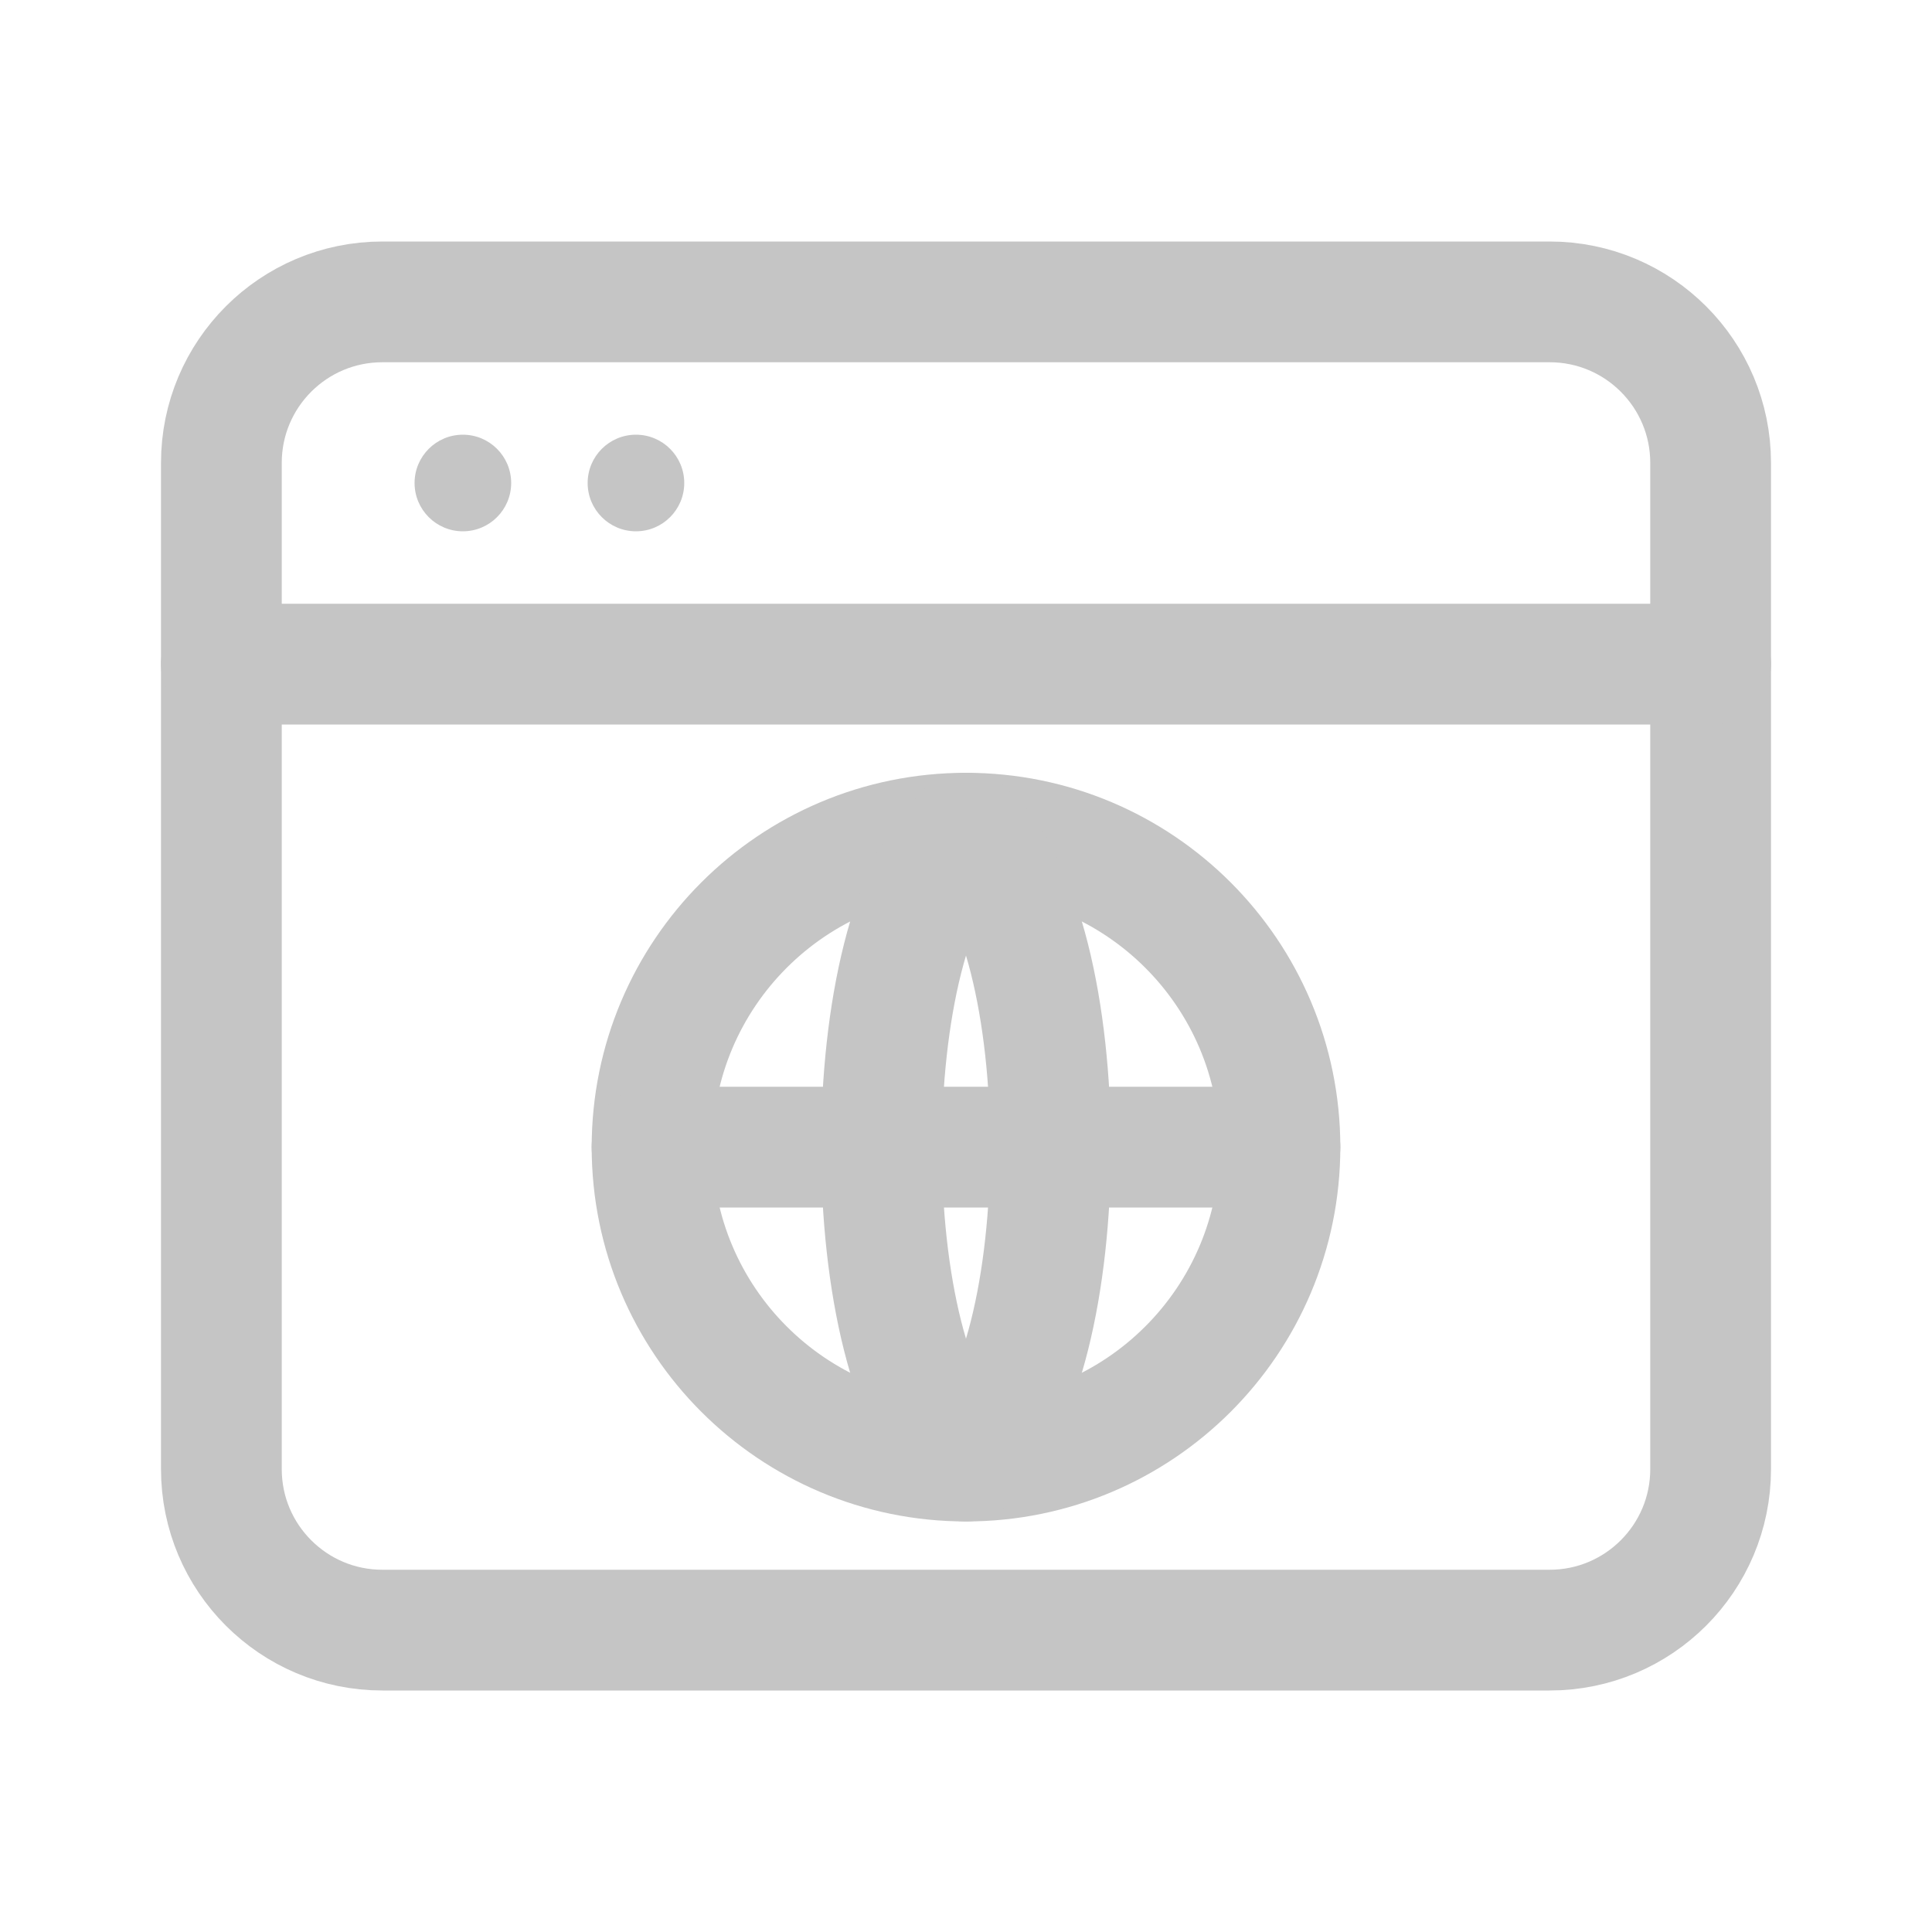
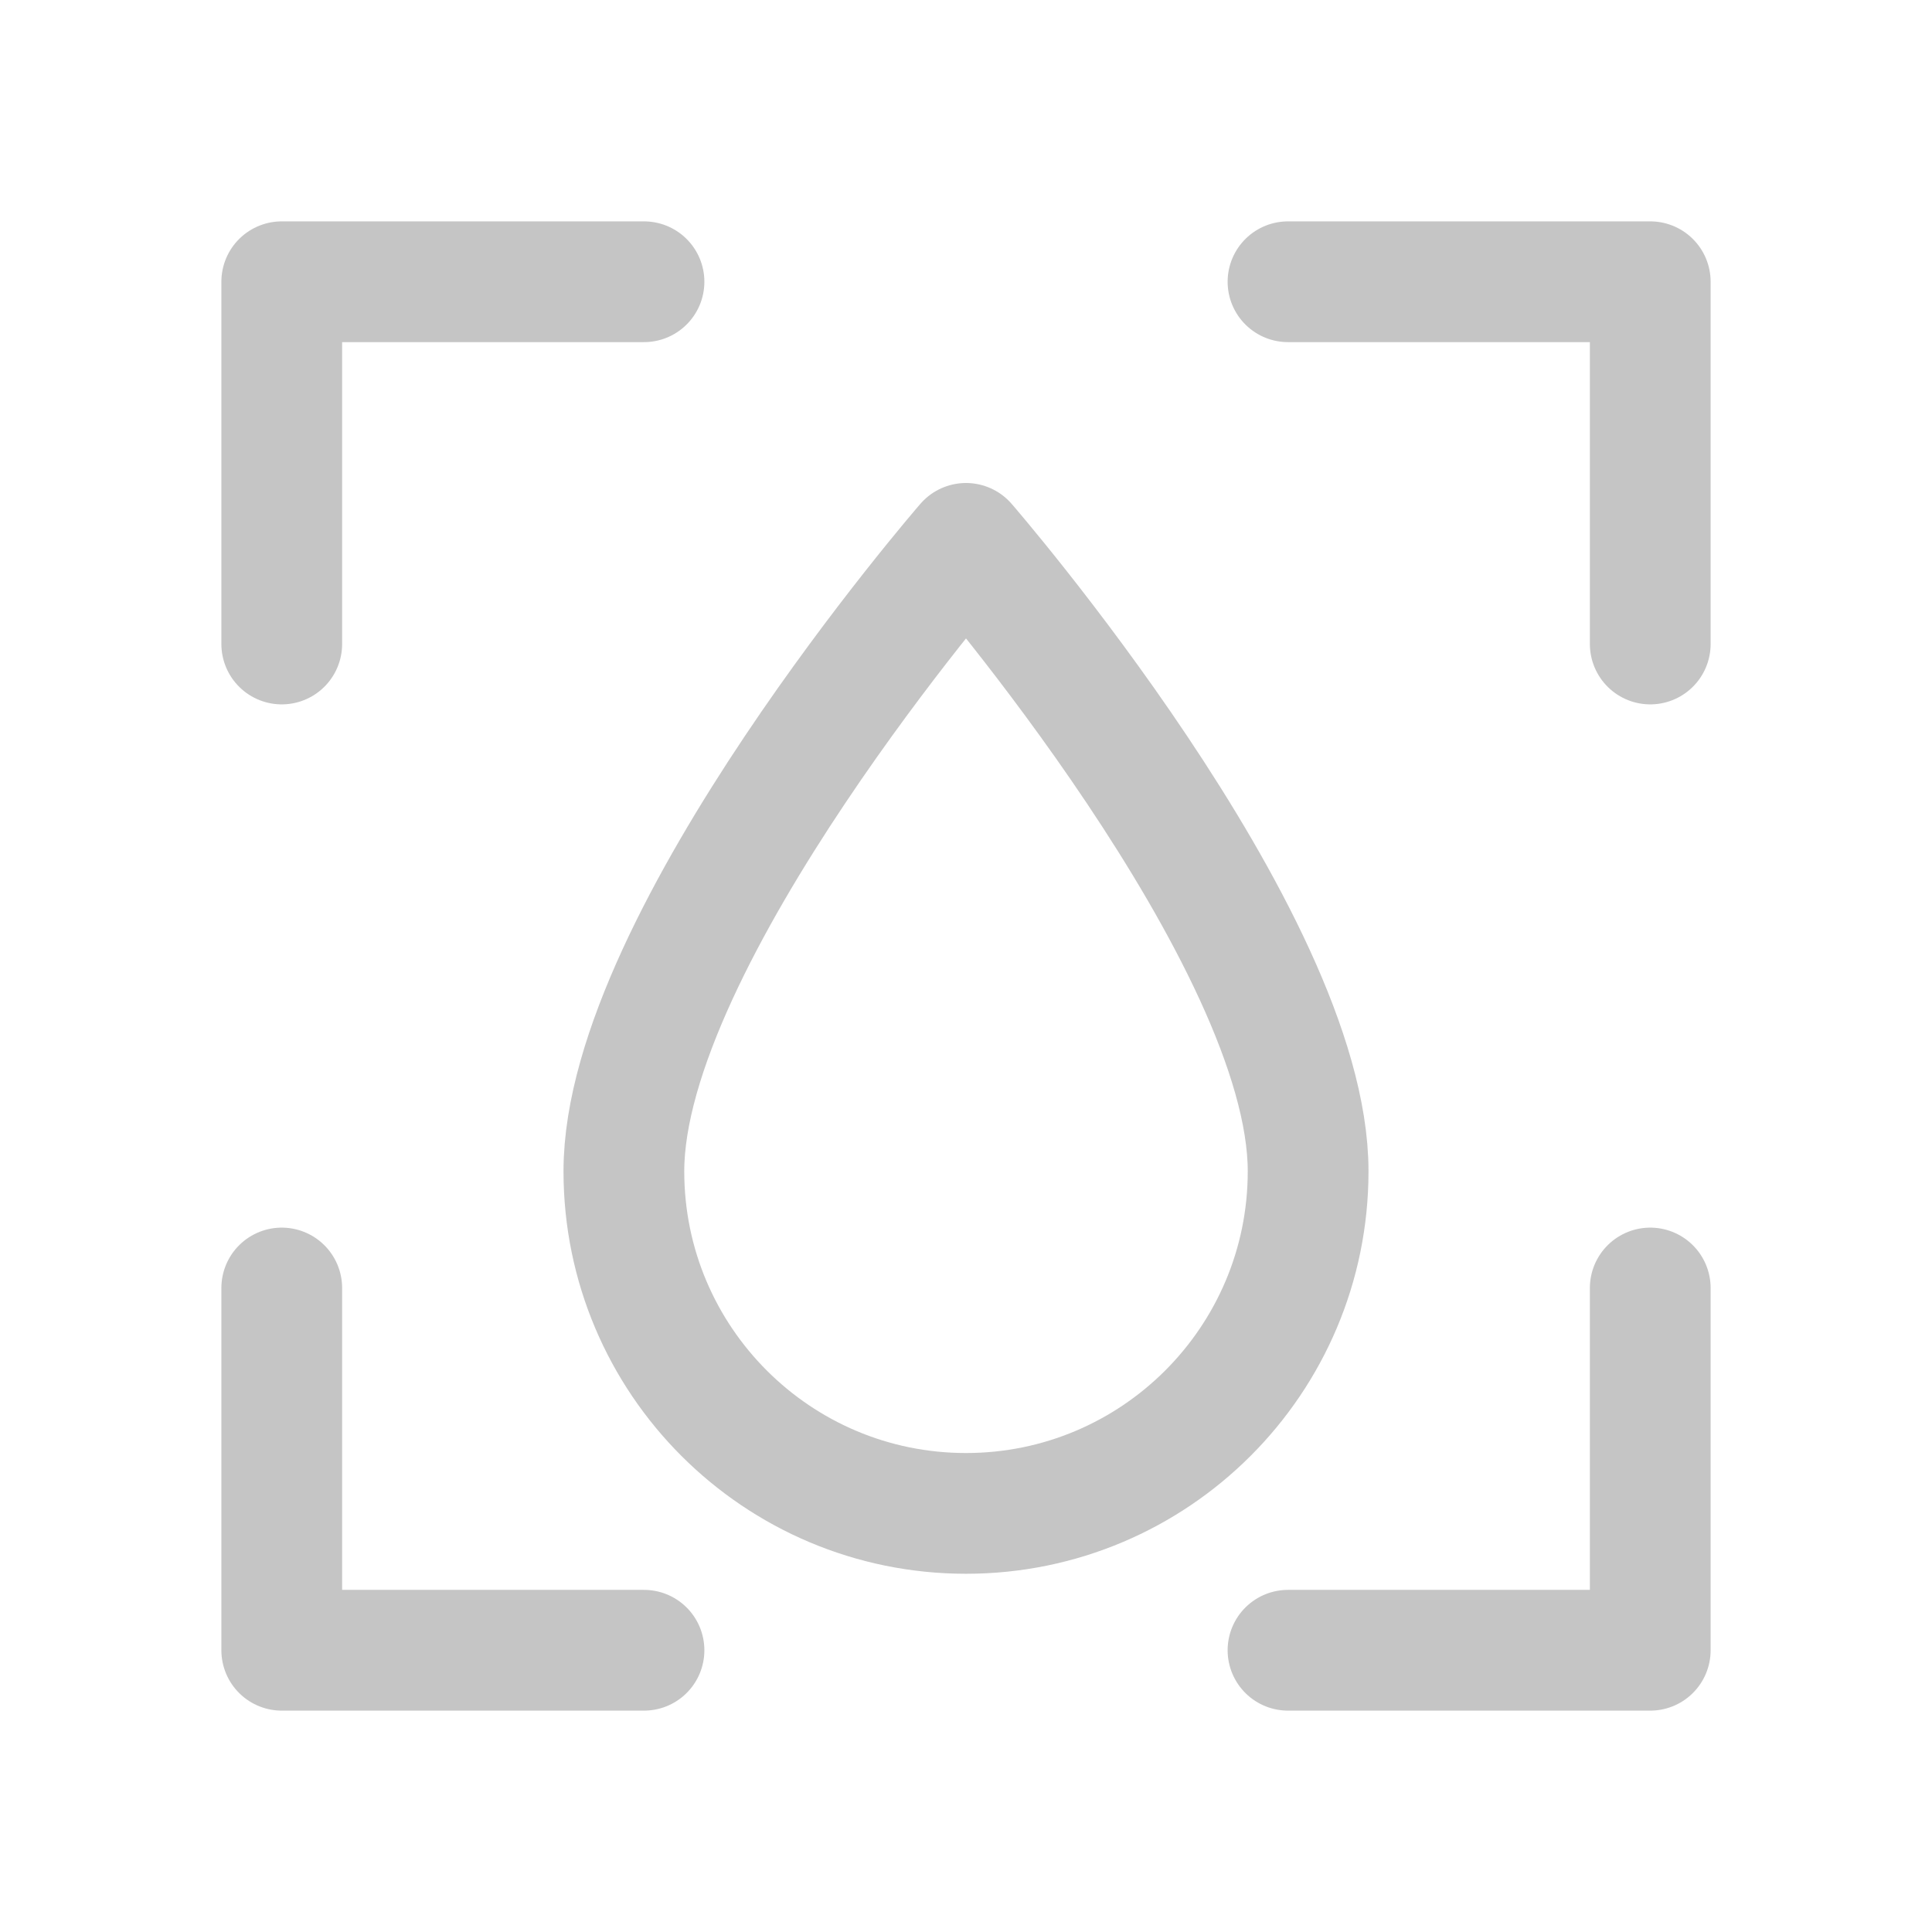
<svg xmlns="http://www.w3.org/2000/svg" width="24" height="24" viewBox="0 0 24 24" fill="none" stroke="#C5C5C5" stroke-width="1.5" stroke-linecap="round" stroke-linejoin="round">
-   <rect x="2.75" y="3.75" width="18.5" height="16.5" rx="2" />
-   <path d="M2.75 8.25h18.5" />
-   <circle cx="5.75" cy="6" r=".6" fill="#C5C5C5" stroke="none" />
-   <circle cx="7.9" cy="6" r=".6" fill="#C5C5C5" stroke="none" />
-   <circle cx="12" cy="14.25" r="3.9" />
-   <path d="M8.1 14.25h7.8M12 10.35c-1.4 1.2-1.4 6.6 0 7.8M12 10.35c1.4 1.2 1.4 6.6 0 7.8" />
+   <path d="M3.5 8V3.5H8M16 3.5h4.5V8M20.5 16v4.5H16M8 20.5H3.5V16" />
+   <path d="M12 6.75s-4.25 4.9-4.25 7.8a4.25 4.25 0 0 0 8.5 0c0-2.9-4.25-7.8-4.25-7.8z" />
</svg>
